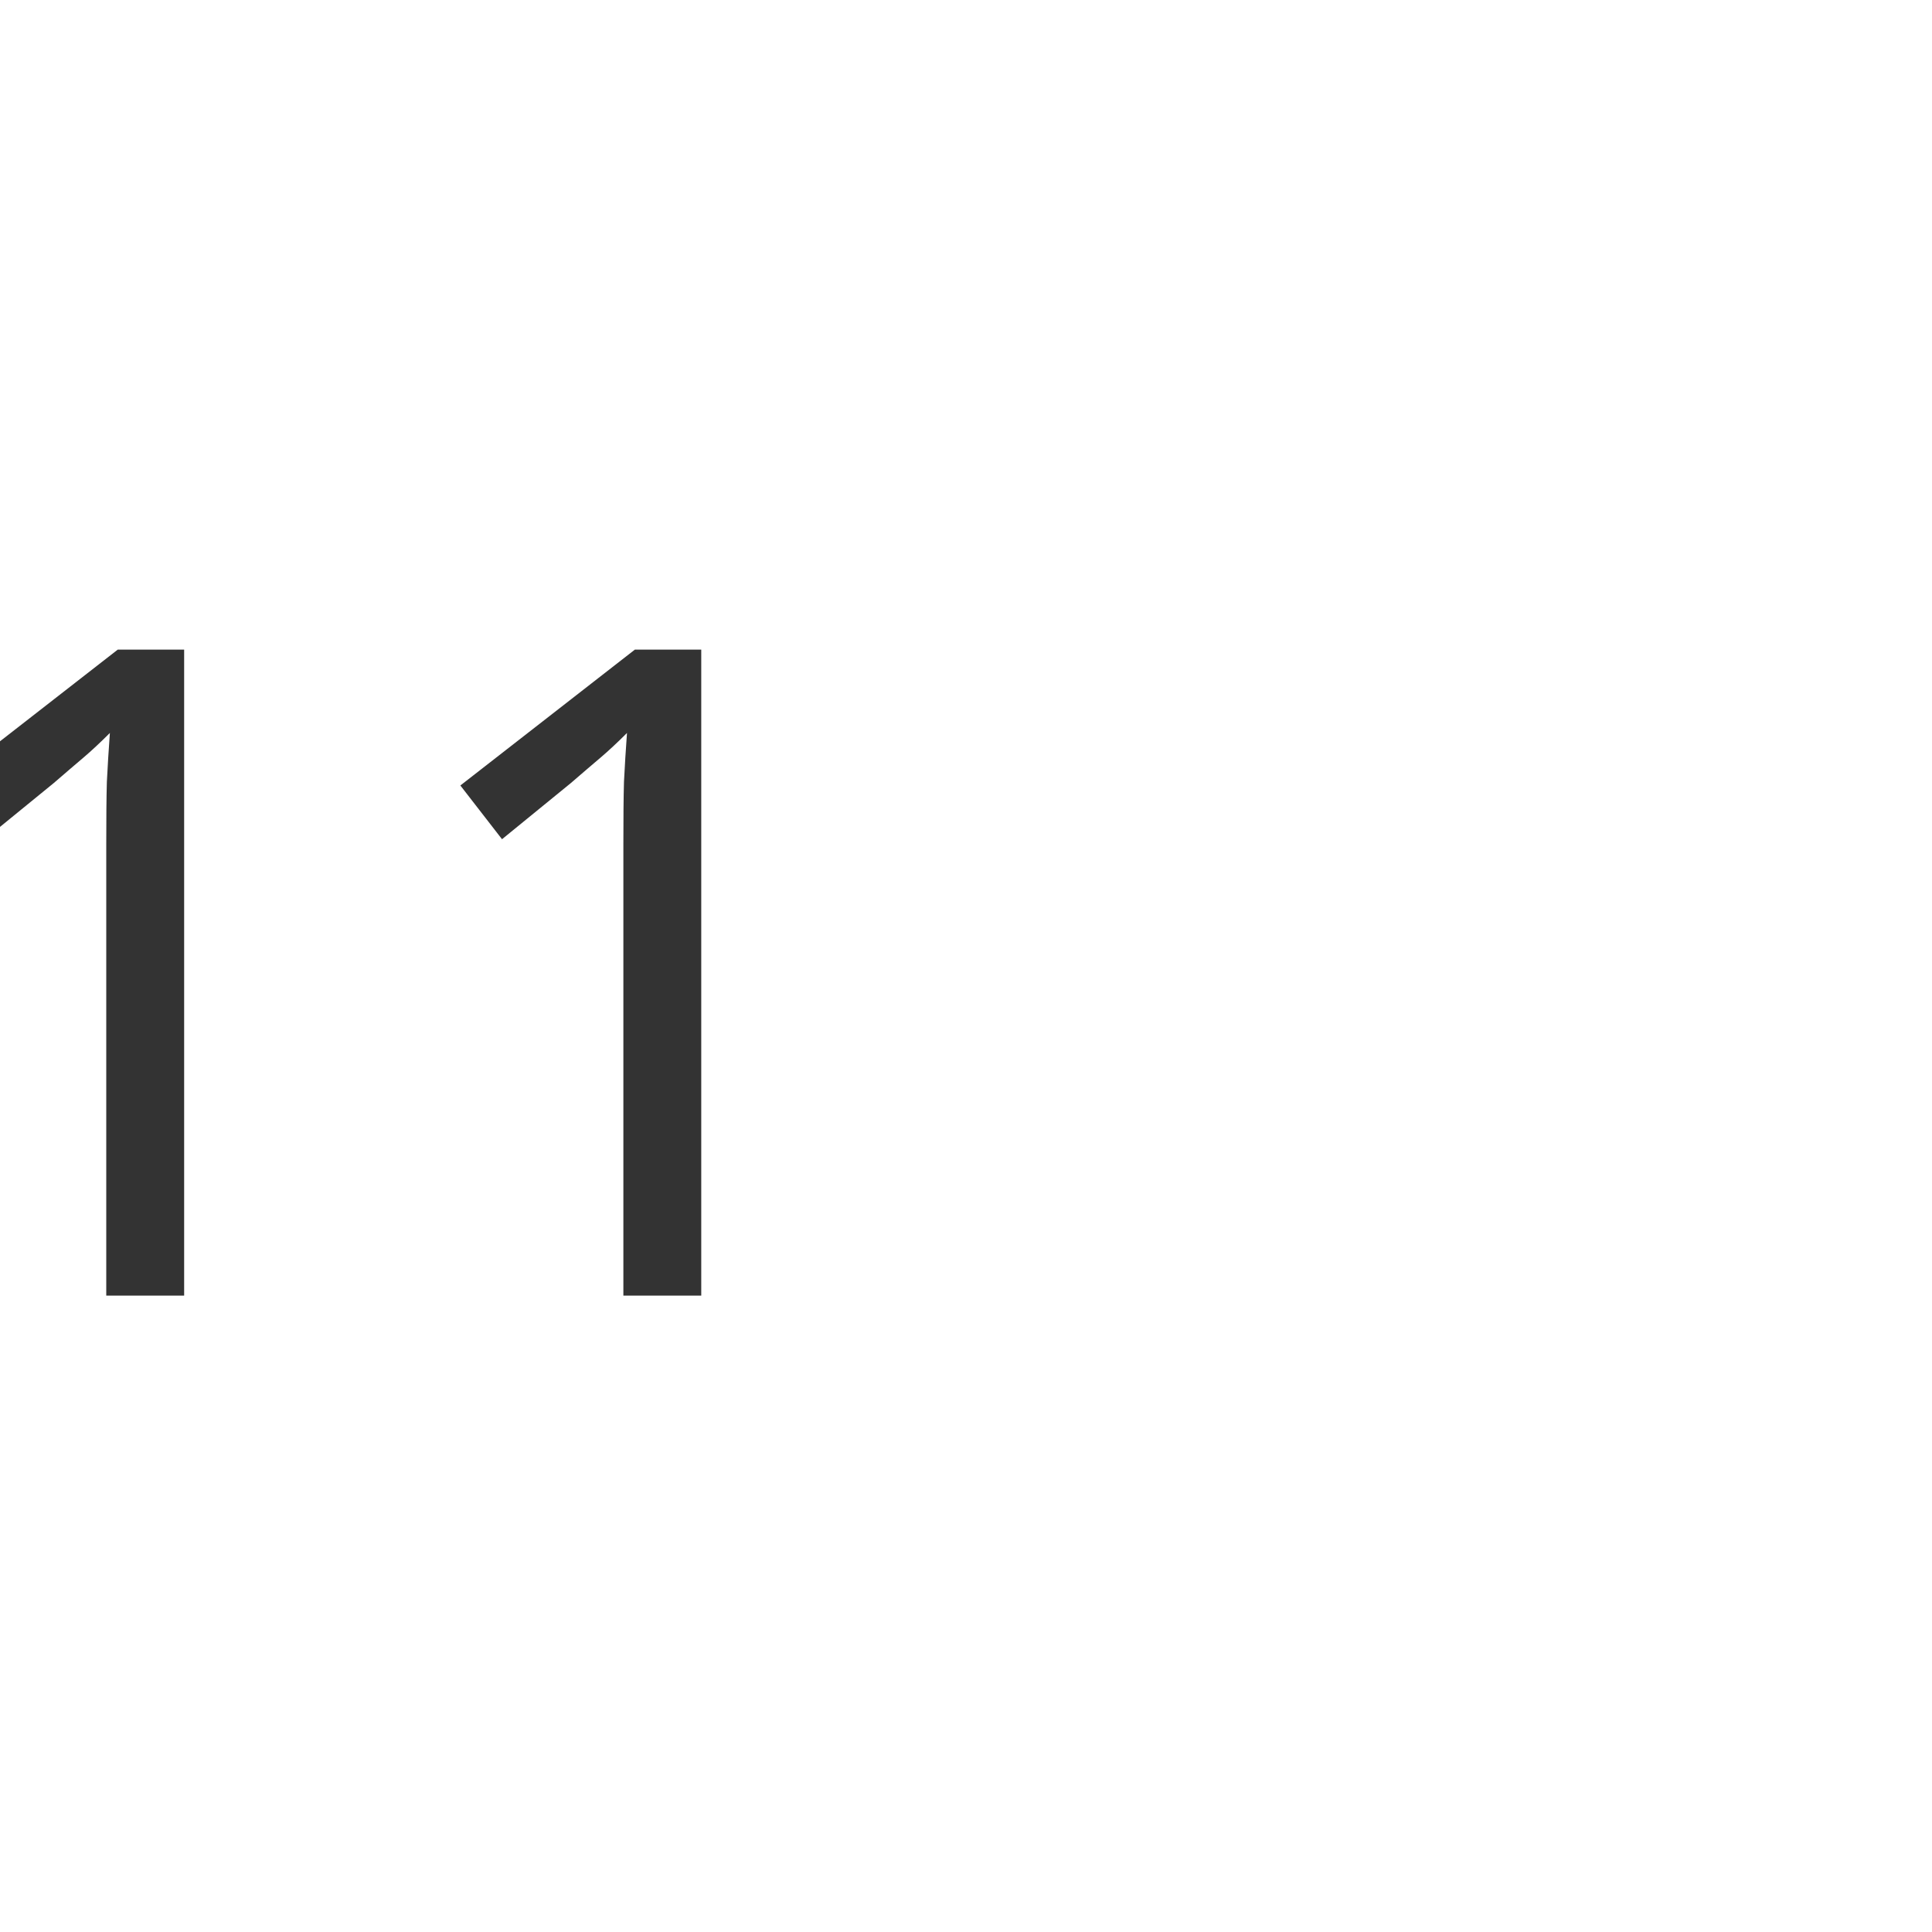
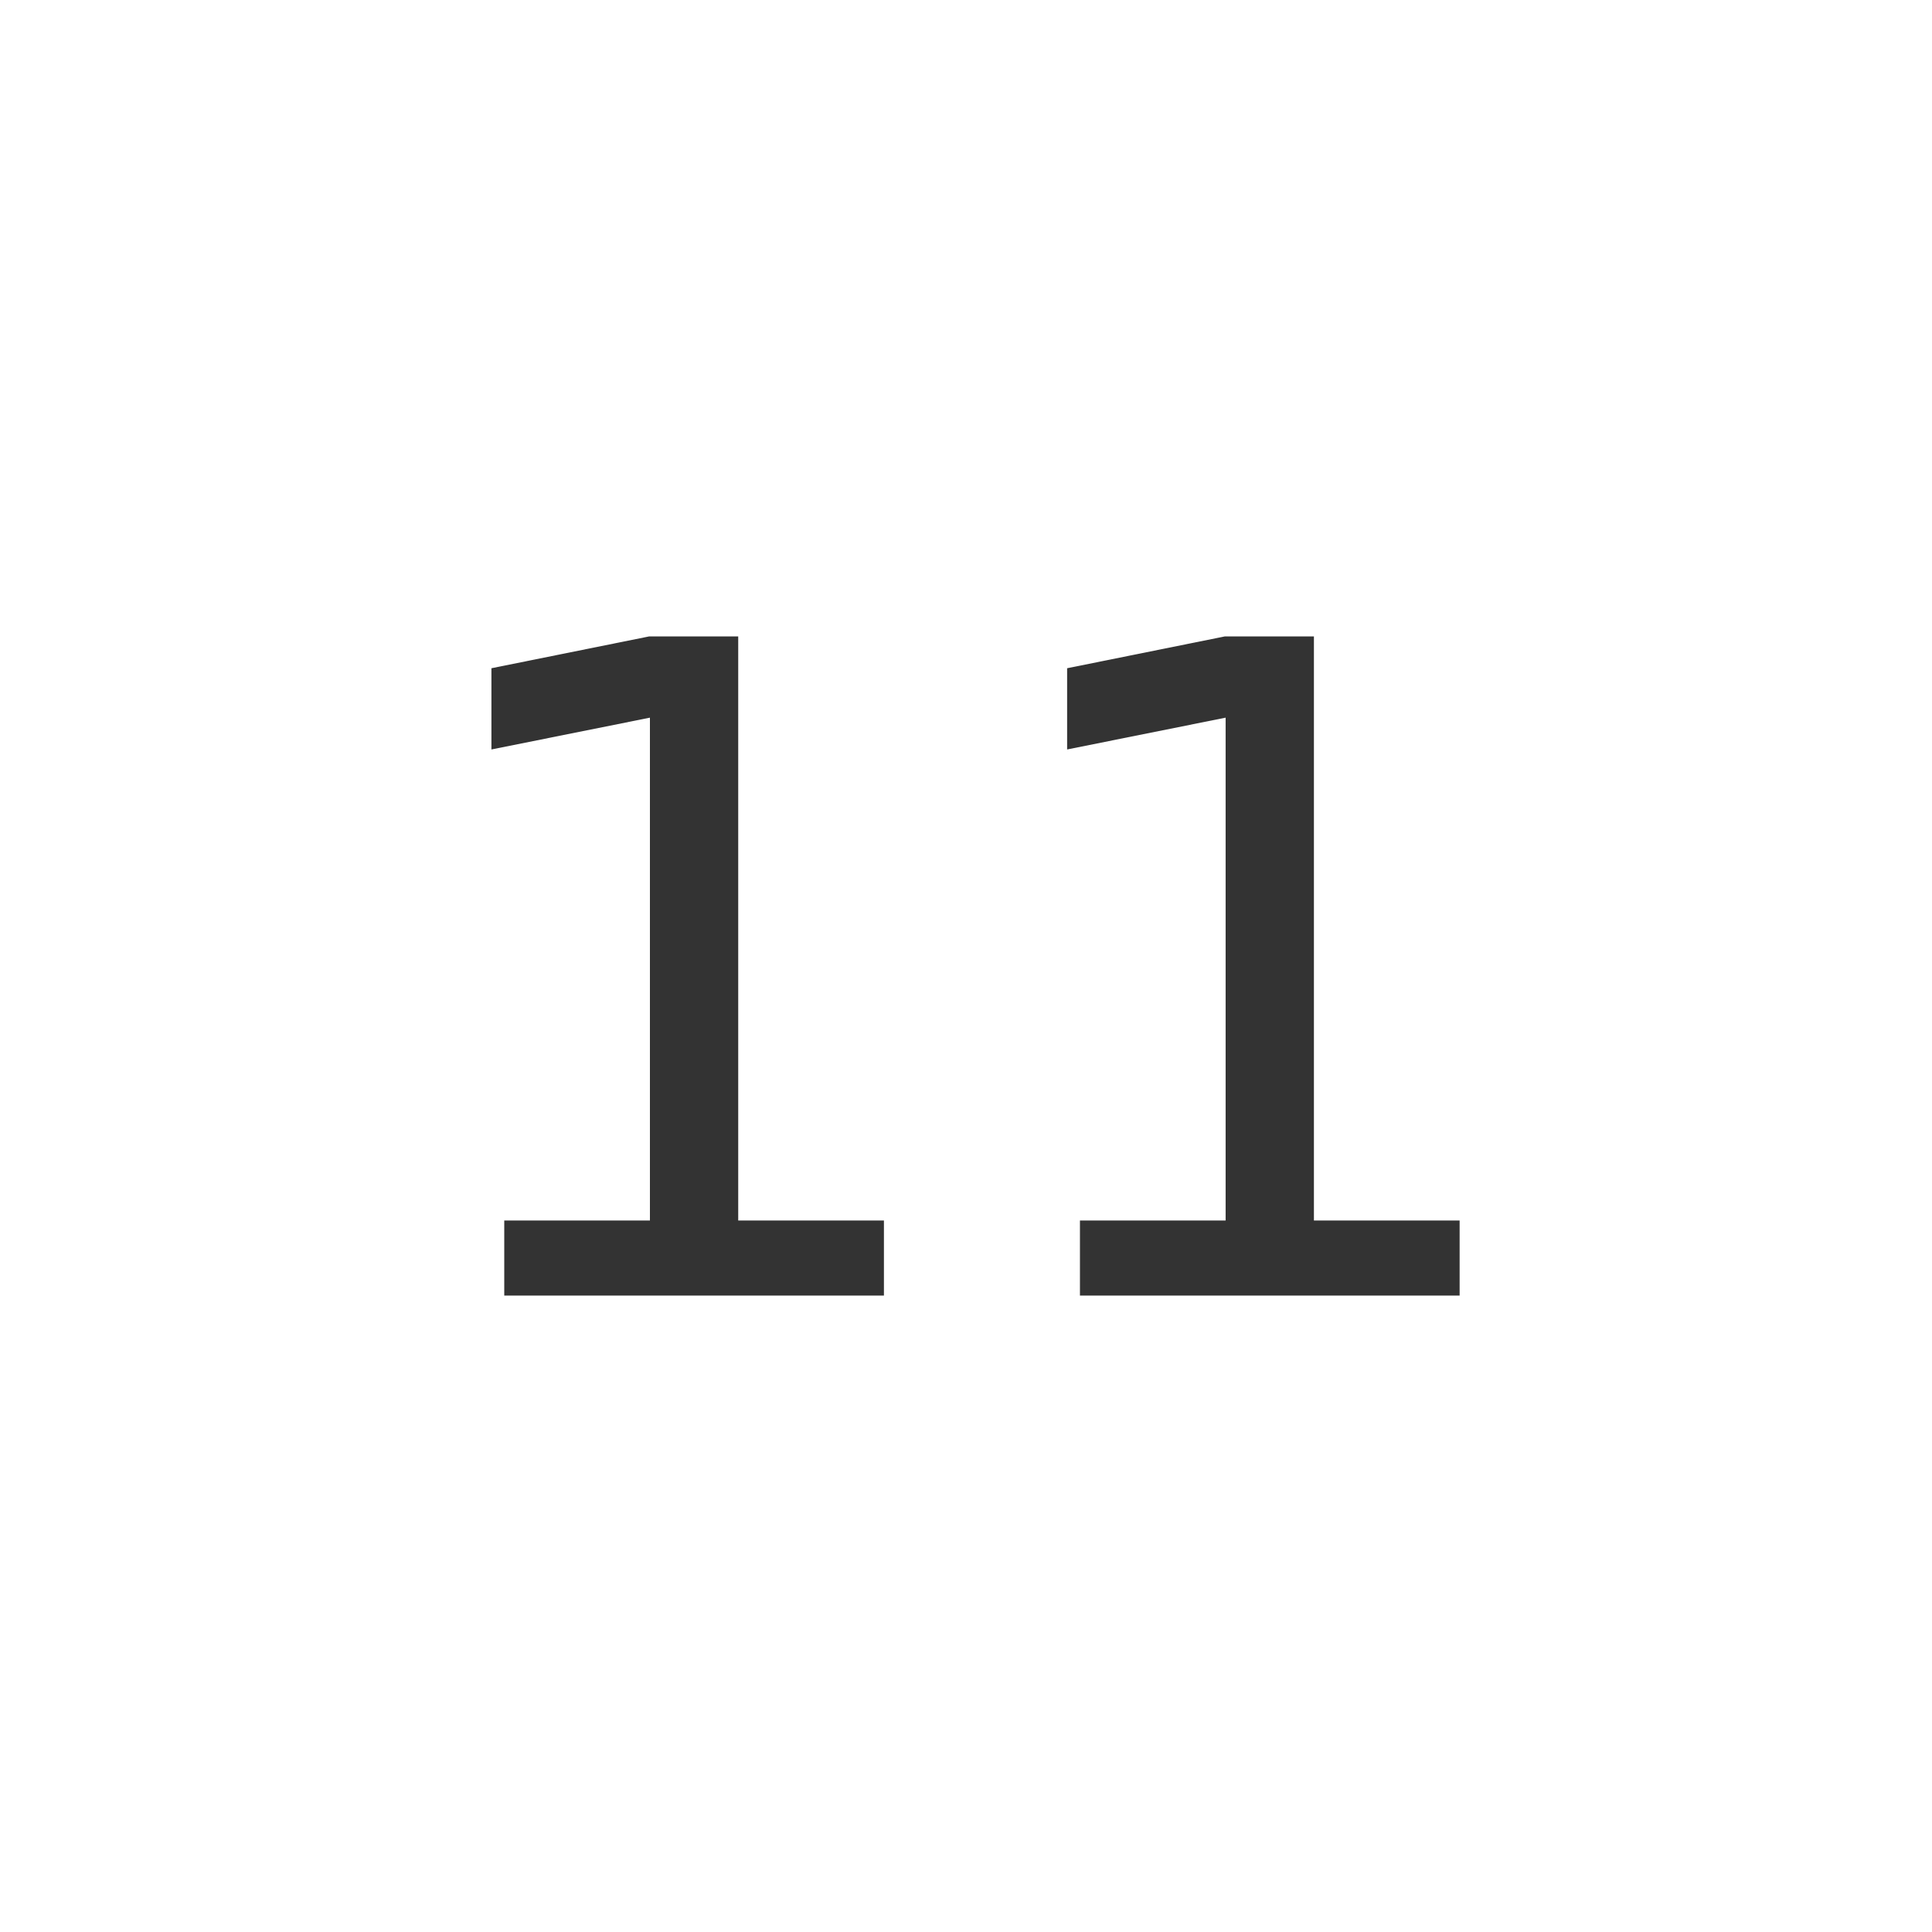
- <svg xmlns="http://www.w3.org/2000/svg" width="50" height="50" id="svg2" version="1.1">
+ <svg xmlns="http://www.w3.org/2000/svg" version="1.1" width="50" height="50" id="svg2">
  <defs id="defs4" />
-   <g id="layer1" transform="translate(0,-1002.362)" style="display:none">
-     <path style="opacity:0.289;color:#000000;fill:#d5bbdb;fill-opacity:1;stroke:#000000;stroke-width:0.2;stroke-linecap:butt;stroke-linejoin:miter;stroke-miterlimit:4;stroke-opacity:1;stroke-dasharray:none;stroke-dashoffset:0;marker:none;visibility:visible;display:inline;overflow:visible;enable-background:accumulate" id="path2985" d="m 40,18.039 c 0,12.291 -9.964,22.255 -22.255,22.255 -12.291,0 -22.255,-9.964 -22.255,-22.255 0,-12.291 9.964,-22.255 22.255,-22.255 C 30.036,-4.216 40,5.748 40,18.039 z" transform="matrix(1.118323,0,0,1.118323,5.15525,1007.188)" />
+   <g transform="translate(0,-1002.362)" id="layer1" style="display:none">
+     <path d="m 40,18.039 a 22.255,22.255 0 1 1 -44.51,0 22.255,22.255 0 1 1 44.51,0 z" transform="matrix(1.118323,0,0,1.118323,5.15525,1007.188)" id="path2985" style="opacity:0.289;color:#000000;fill:#d5bbdb;fill-opacity:1;stroke:#000000;stroke-width:0.2;stroke-linecap:butt;stroke-linejoin:miter;stroke-miterlimit:4;stroke-opacity:1;stroke-dasharray:none;stroke-dashoffset:0;marker:none;visibility:visible;display:inline;overflow:visible;enable-background:accumulate" />
  </g>
  <g id="layer3">
-     <text xml:space="preserve" style="font-size:23.4px;font-style:normal;font-weight:normal;text-align:center;line-height:125%;letter-spacing:0px;word-spacing:0px;text-anchor:middle;fill:#333333;fill-opacity:1;stroke:none;font-family:Sans" x="25.046" y="33.529" id="text3838">
-       <tspan id="tspan3840" x="25.046" y="33.529">11</tspan>
-     </text>
+     <g id="text3838" style="font-size:23.4px;font-style:normal;font-weight:normal;text-align:center;line-height:125%;letter-spacing:0px;word-spacing:0px;text-anchor:middle;fill:#333333;fill-opacity:1;stroke:none;font-family:Sans">
+       <path d="m 13.049,31.587 3.771,0 0,-13.014 -4.102,0.823 0,-2.102 4.079,-0.823 2.308,0 0,15.116 3.771,0 0,1.942 -9.826,0 0,-1.942" id="path3189" />
+       <path d="m 27.948,31.587 3.771,0 0,-13.014 -4.102,0.823 0,-2.102 4.079,-0.823 2.308,0 0,15.116 3.771,0 0,1.942 -9.826,0 0,-1.942" id="path3191" />
+     </g>
  </g>
</svg>
